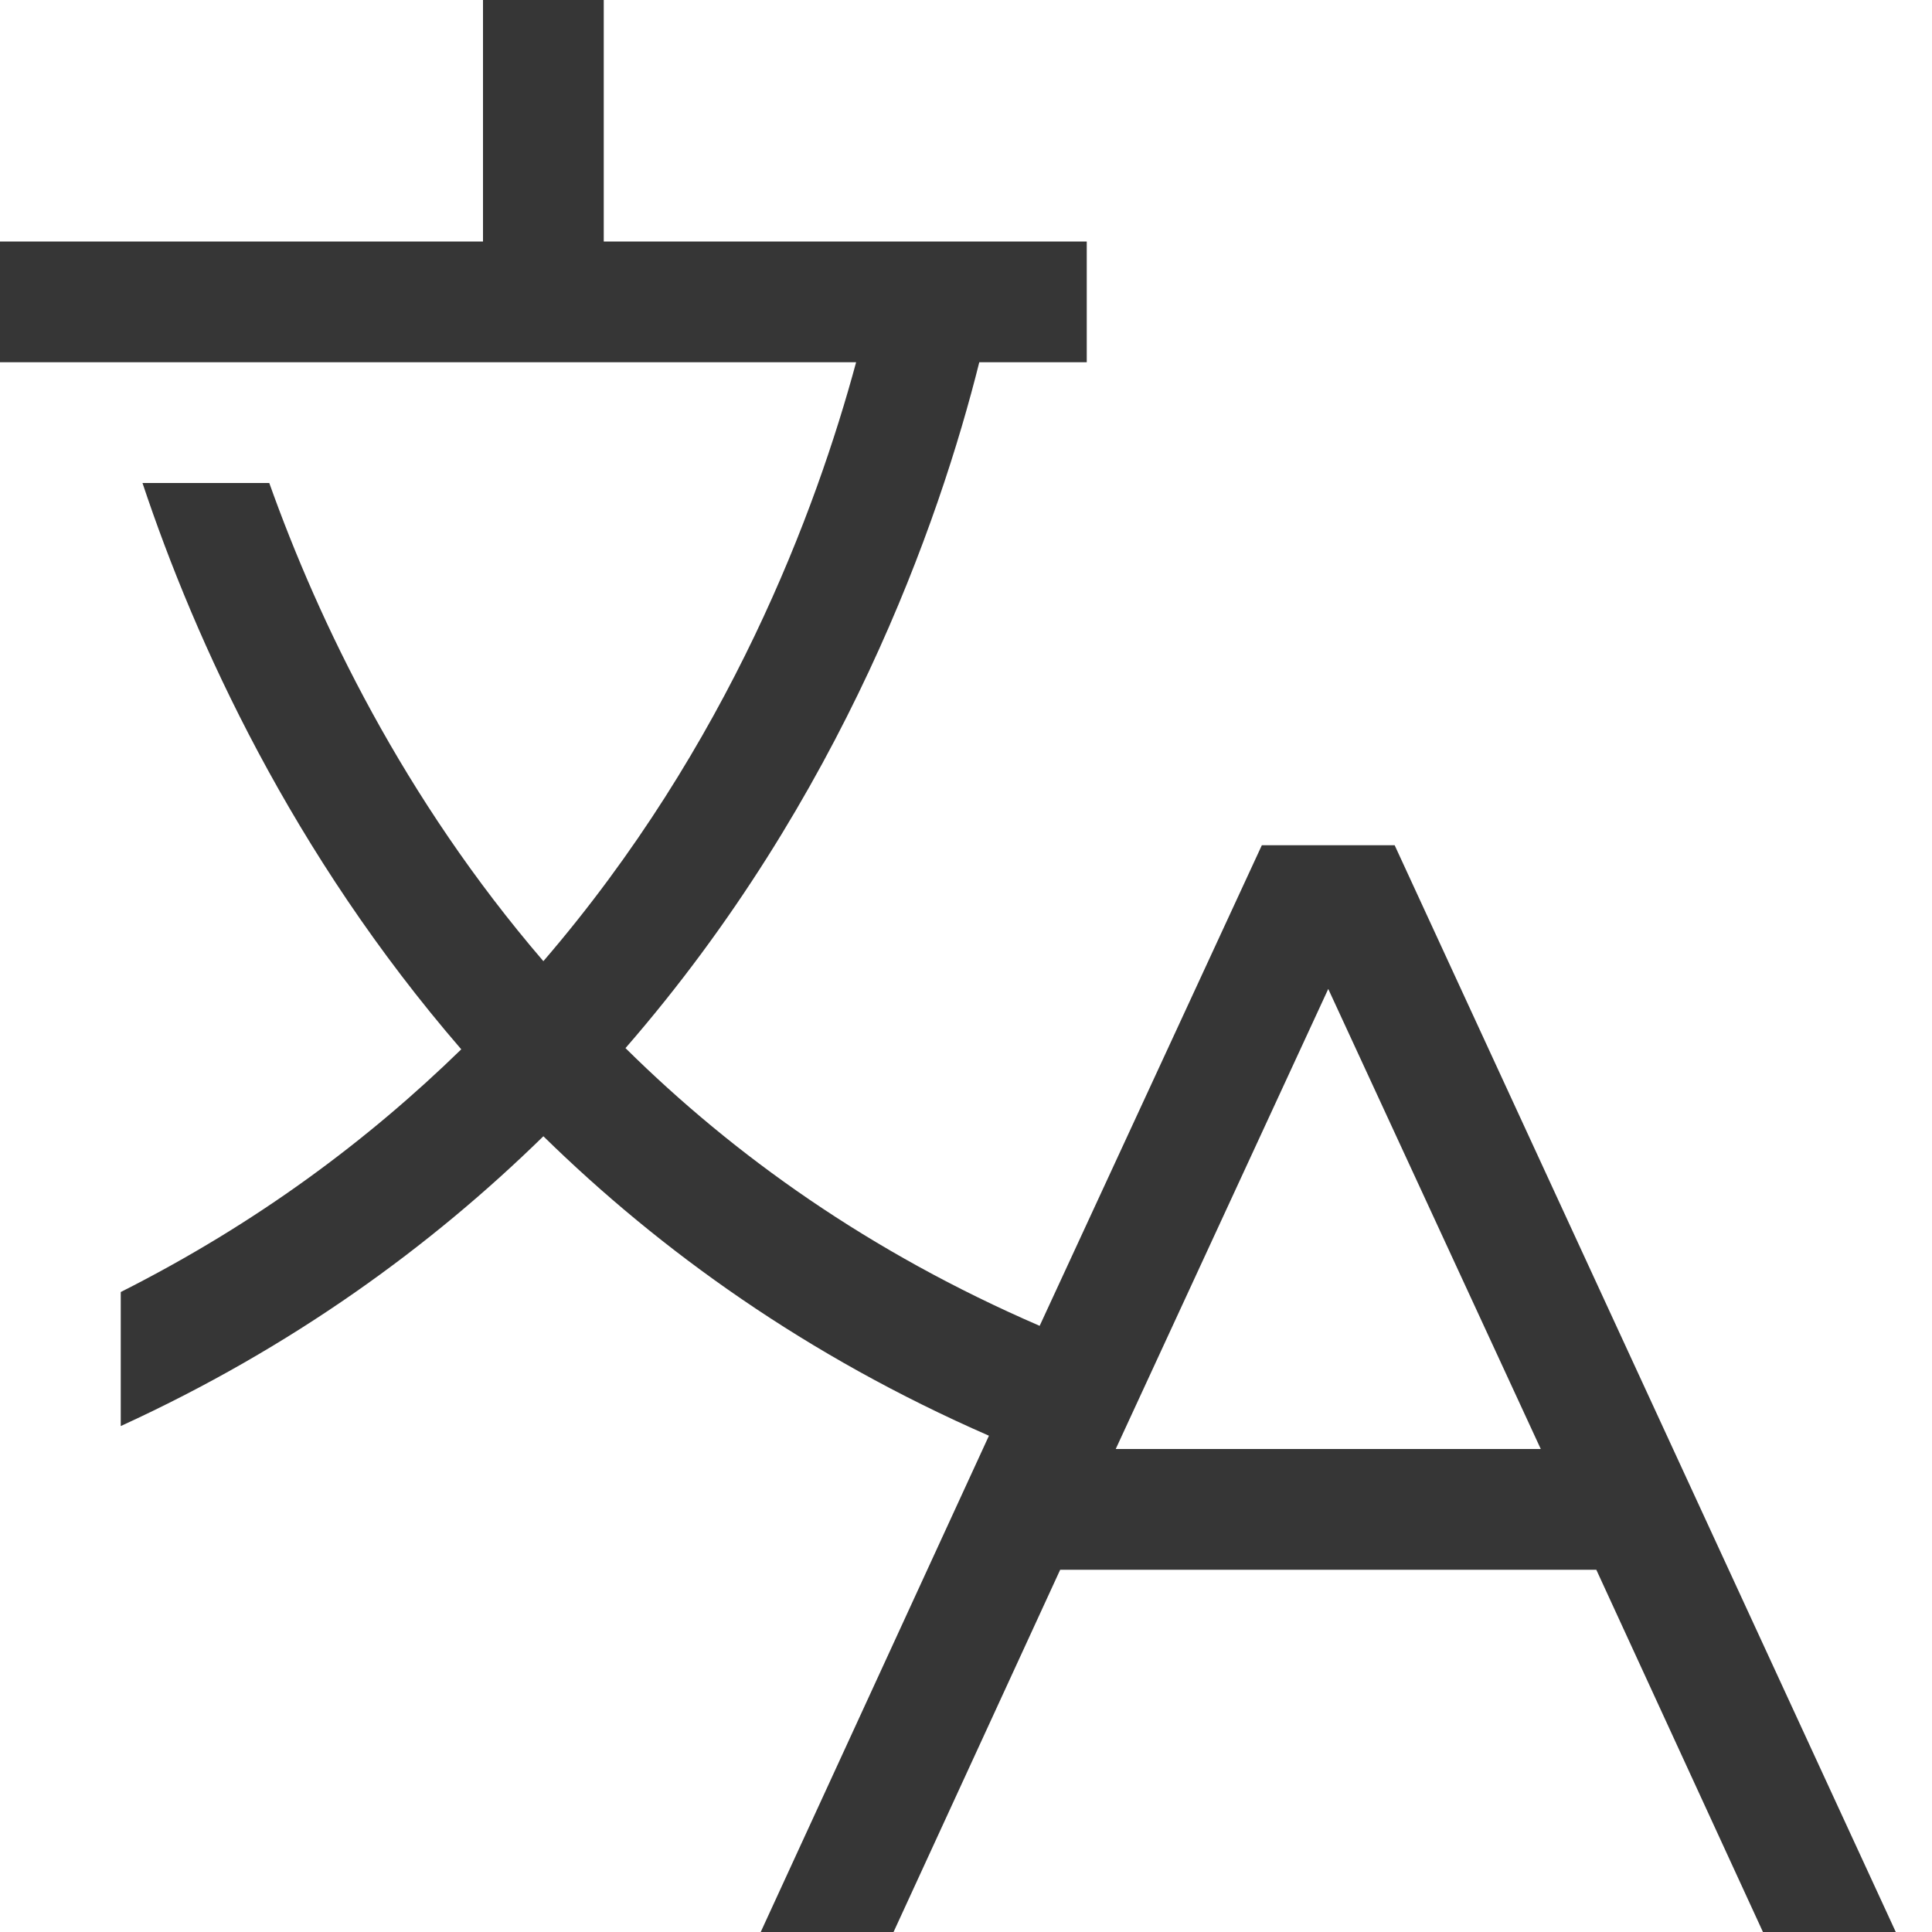
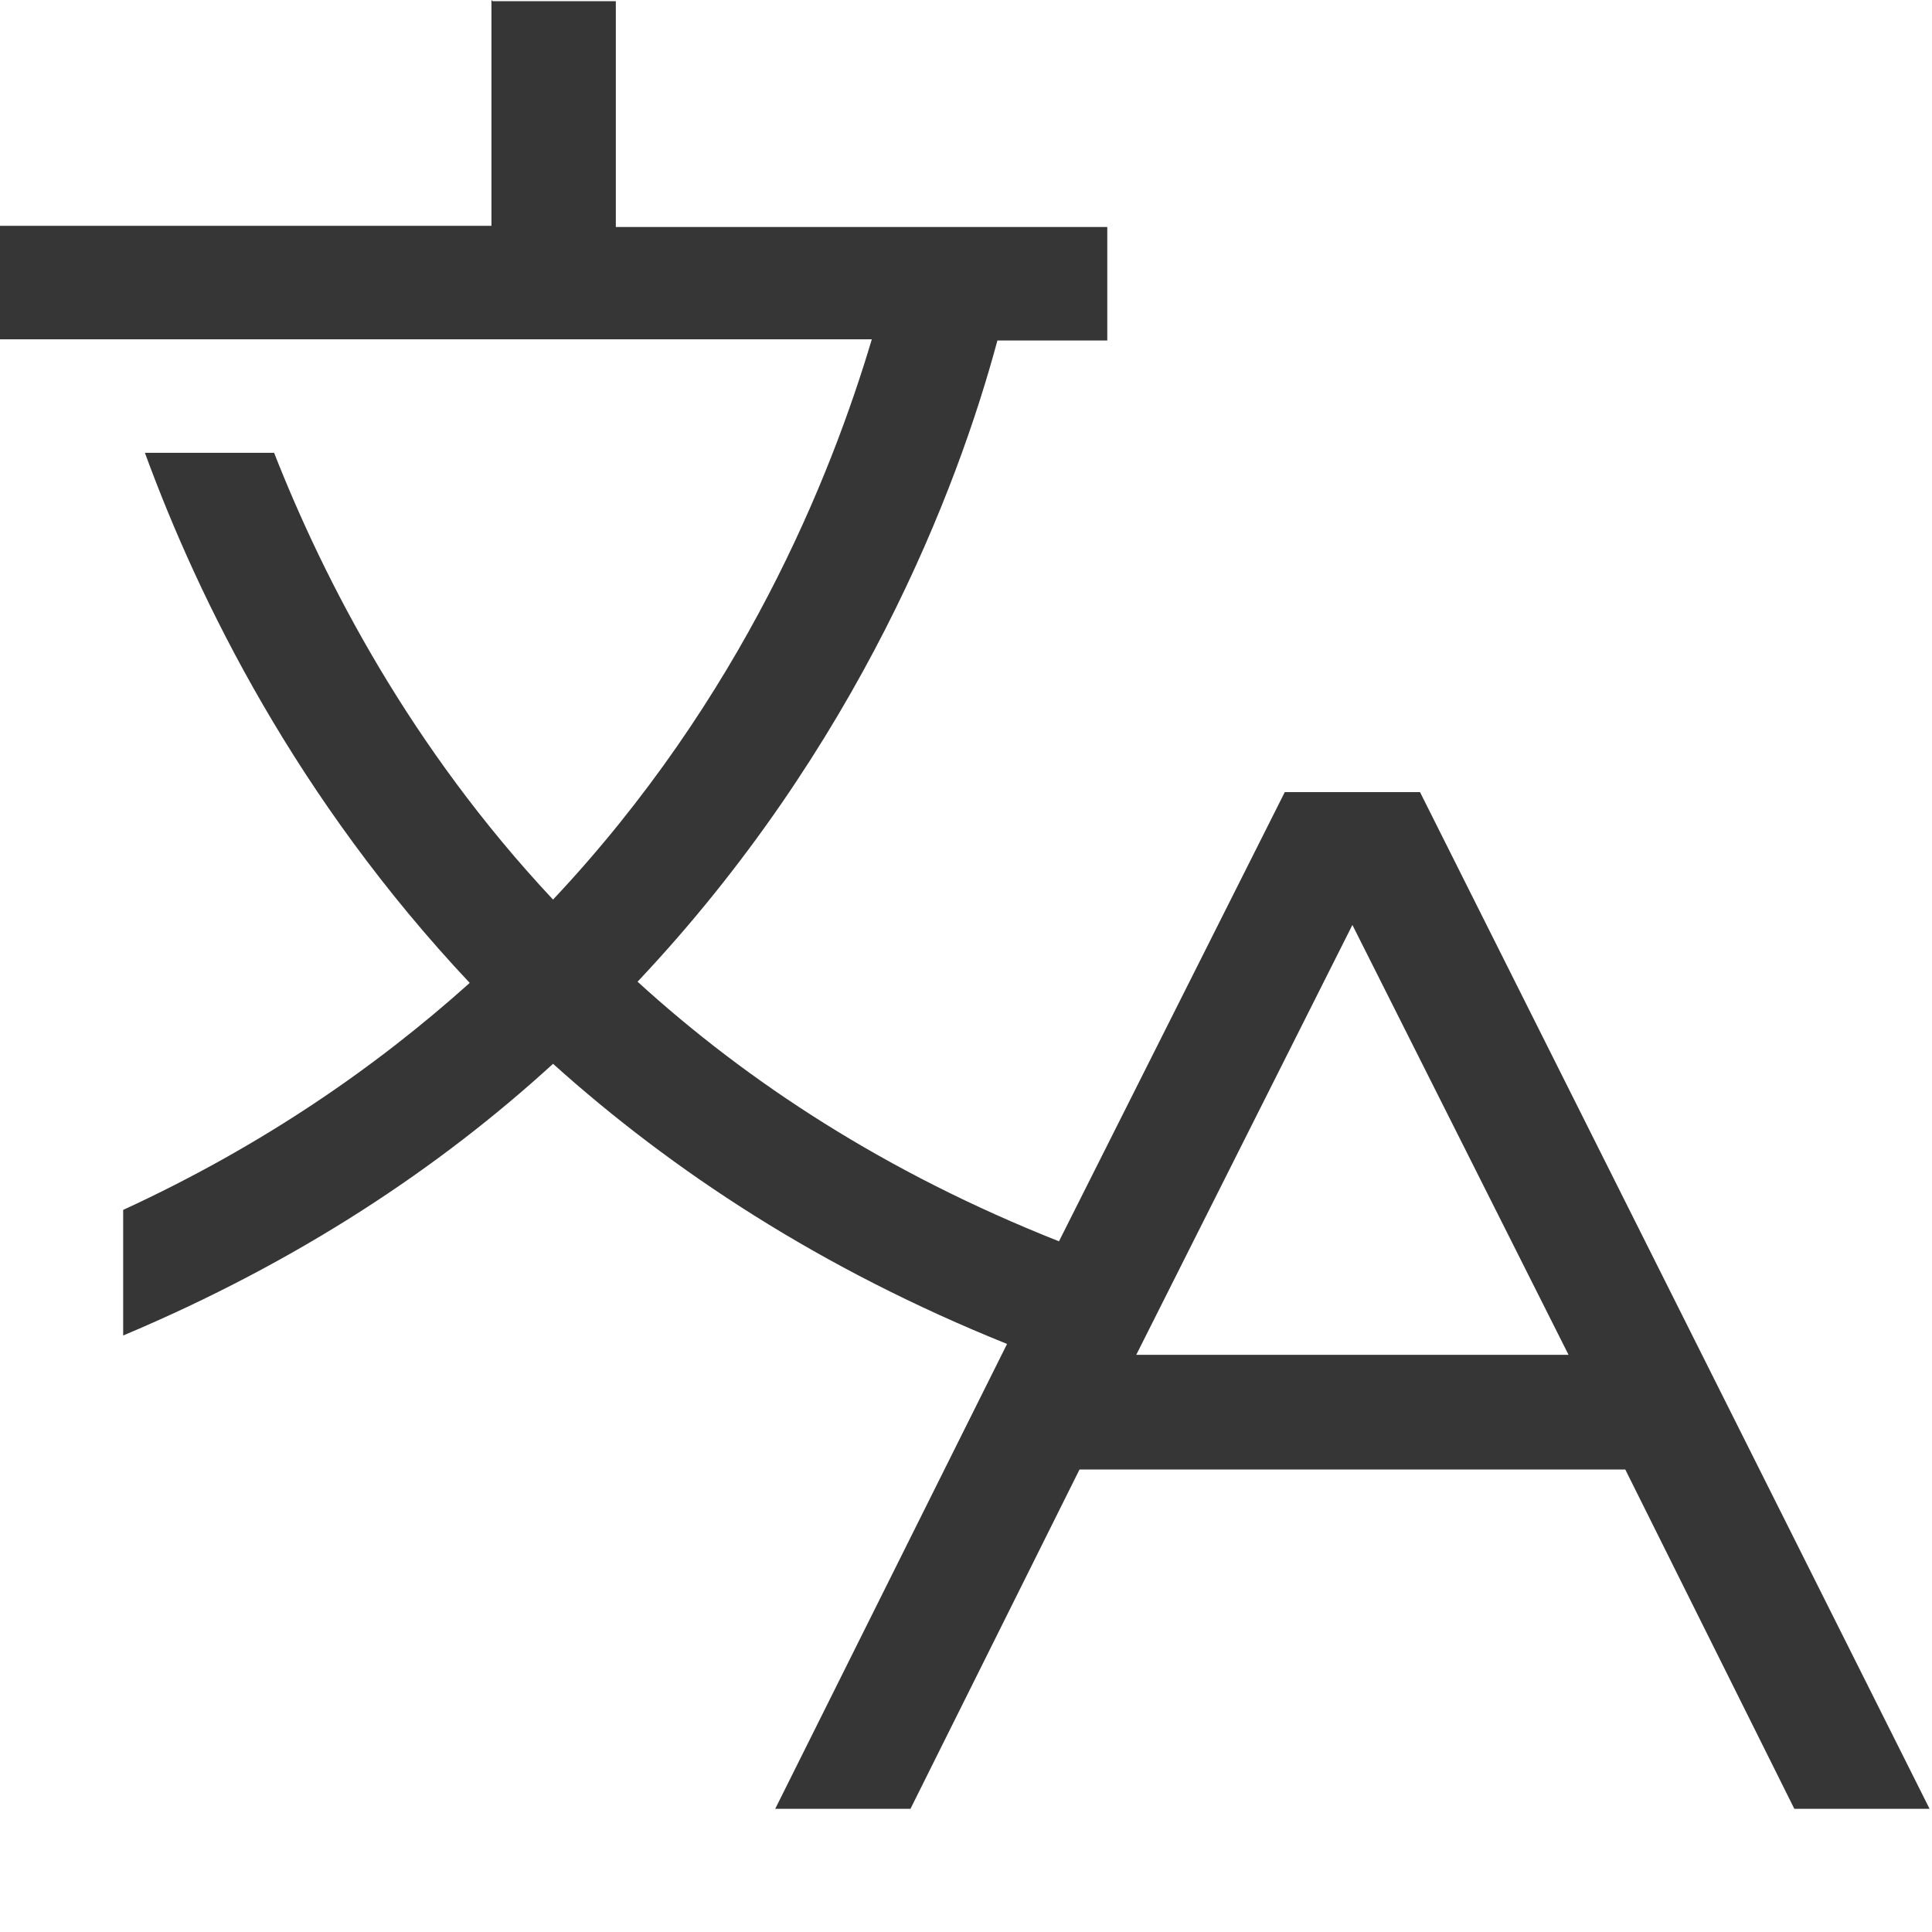
<svg xmlns="http://www.w3.org/2000/svg" width="16" height="16" version="1.1">
  <g class="layer">
-     <path d="m4,0l0,2l-4,0l0,1l7.09,0c-0.33,1.22 -1.05,3.17 -2.59,4.96c-1.16,-1.35 -1.86,-2.81 -2.27,-3.96l-1.05,0c0.44,1.32 1.24,3.07 2.64,4.69c-0.77,0.75 -1.69,1.44 -2.82,2.01l0,1.11c1.42,-0.65 2.57,-1.49 3.5,-2.4c0.97,0.95 2.18,1.82 3.69,2.48l-1.89,4.11l1.1,0l1.38,-3l4.44,0l1.38,3l1.1,0l-4.15,-9l0,0l-1.1,0l-1.84,3.98c-1.41,-0.61 -2.53,-1.41 -3.43,-2.3c1.8,-2.07 2.6,-4.36 2.93,-5.68l0.89,0l0,-1l-4,0l0,-2l-1,0zm7,8.19l1.76,3.81l-3.52,0l1.76,-3.81z" fill="#363636" id="svg_1" />
+     <path d="m4.07,0l0,1.87l-4.07,0l0,0.94l7.22,0c-0.34,1.14 -1.07,2.97 -2.64,4.64c-1.18,-1.26 -1.89,-2.63 -2.31,-3.7l-1.07,0c0.45,1.23 1.26,2.87 2.69,4.39c-0.78,0.7 -1.72,1.35 -2.87,1.88l0,1.04c1.45,-0.61 2.62,-1.39 3.56,-2.25c0.99,0.89 2.22,1.7 3.76,2.32l-1.92,3.85l1.12,0l1.4,-2.81l4.52,0l1.4,2.81l1.12,0l-4.22,-8.42l0,0l-1.12,0l-1.87,3.72c-1.44,-0.57 -2.58,-1.32 -3.49,-2.15c1.83,-1.94 2.65,-4.08 2.98,-5.31l0.91,0l0,-0.94l-4.07,0l0,-1.87l-1.02,0zm7.13,7.66l1.79,3.56l-3.58,0l1.79,-3.56z" fill="#363636" id="svg_1" />
  </g>
</svg>
